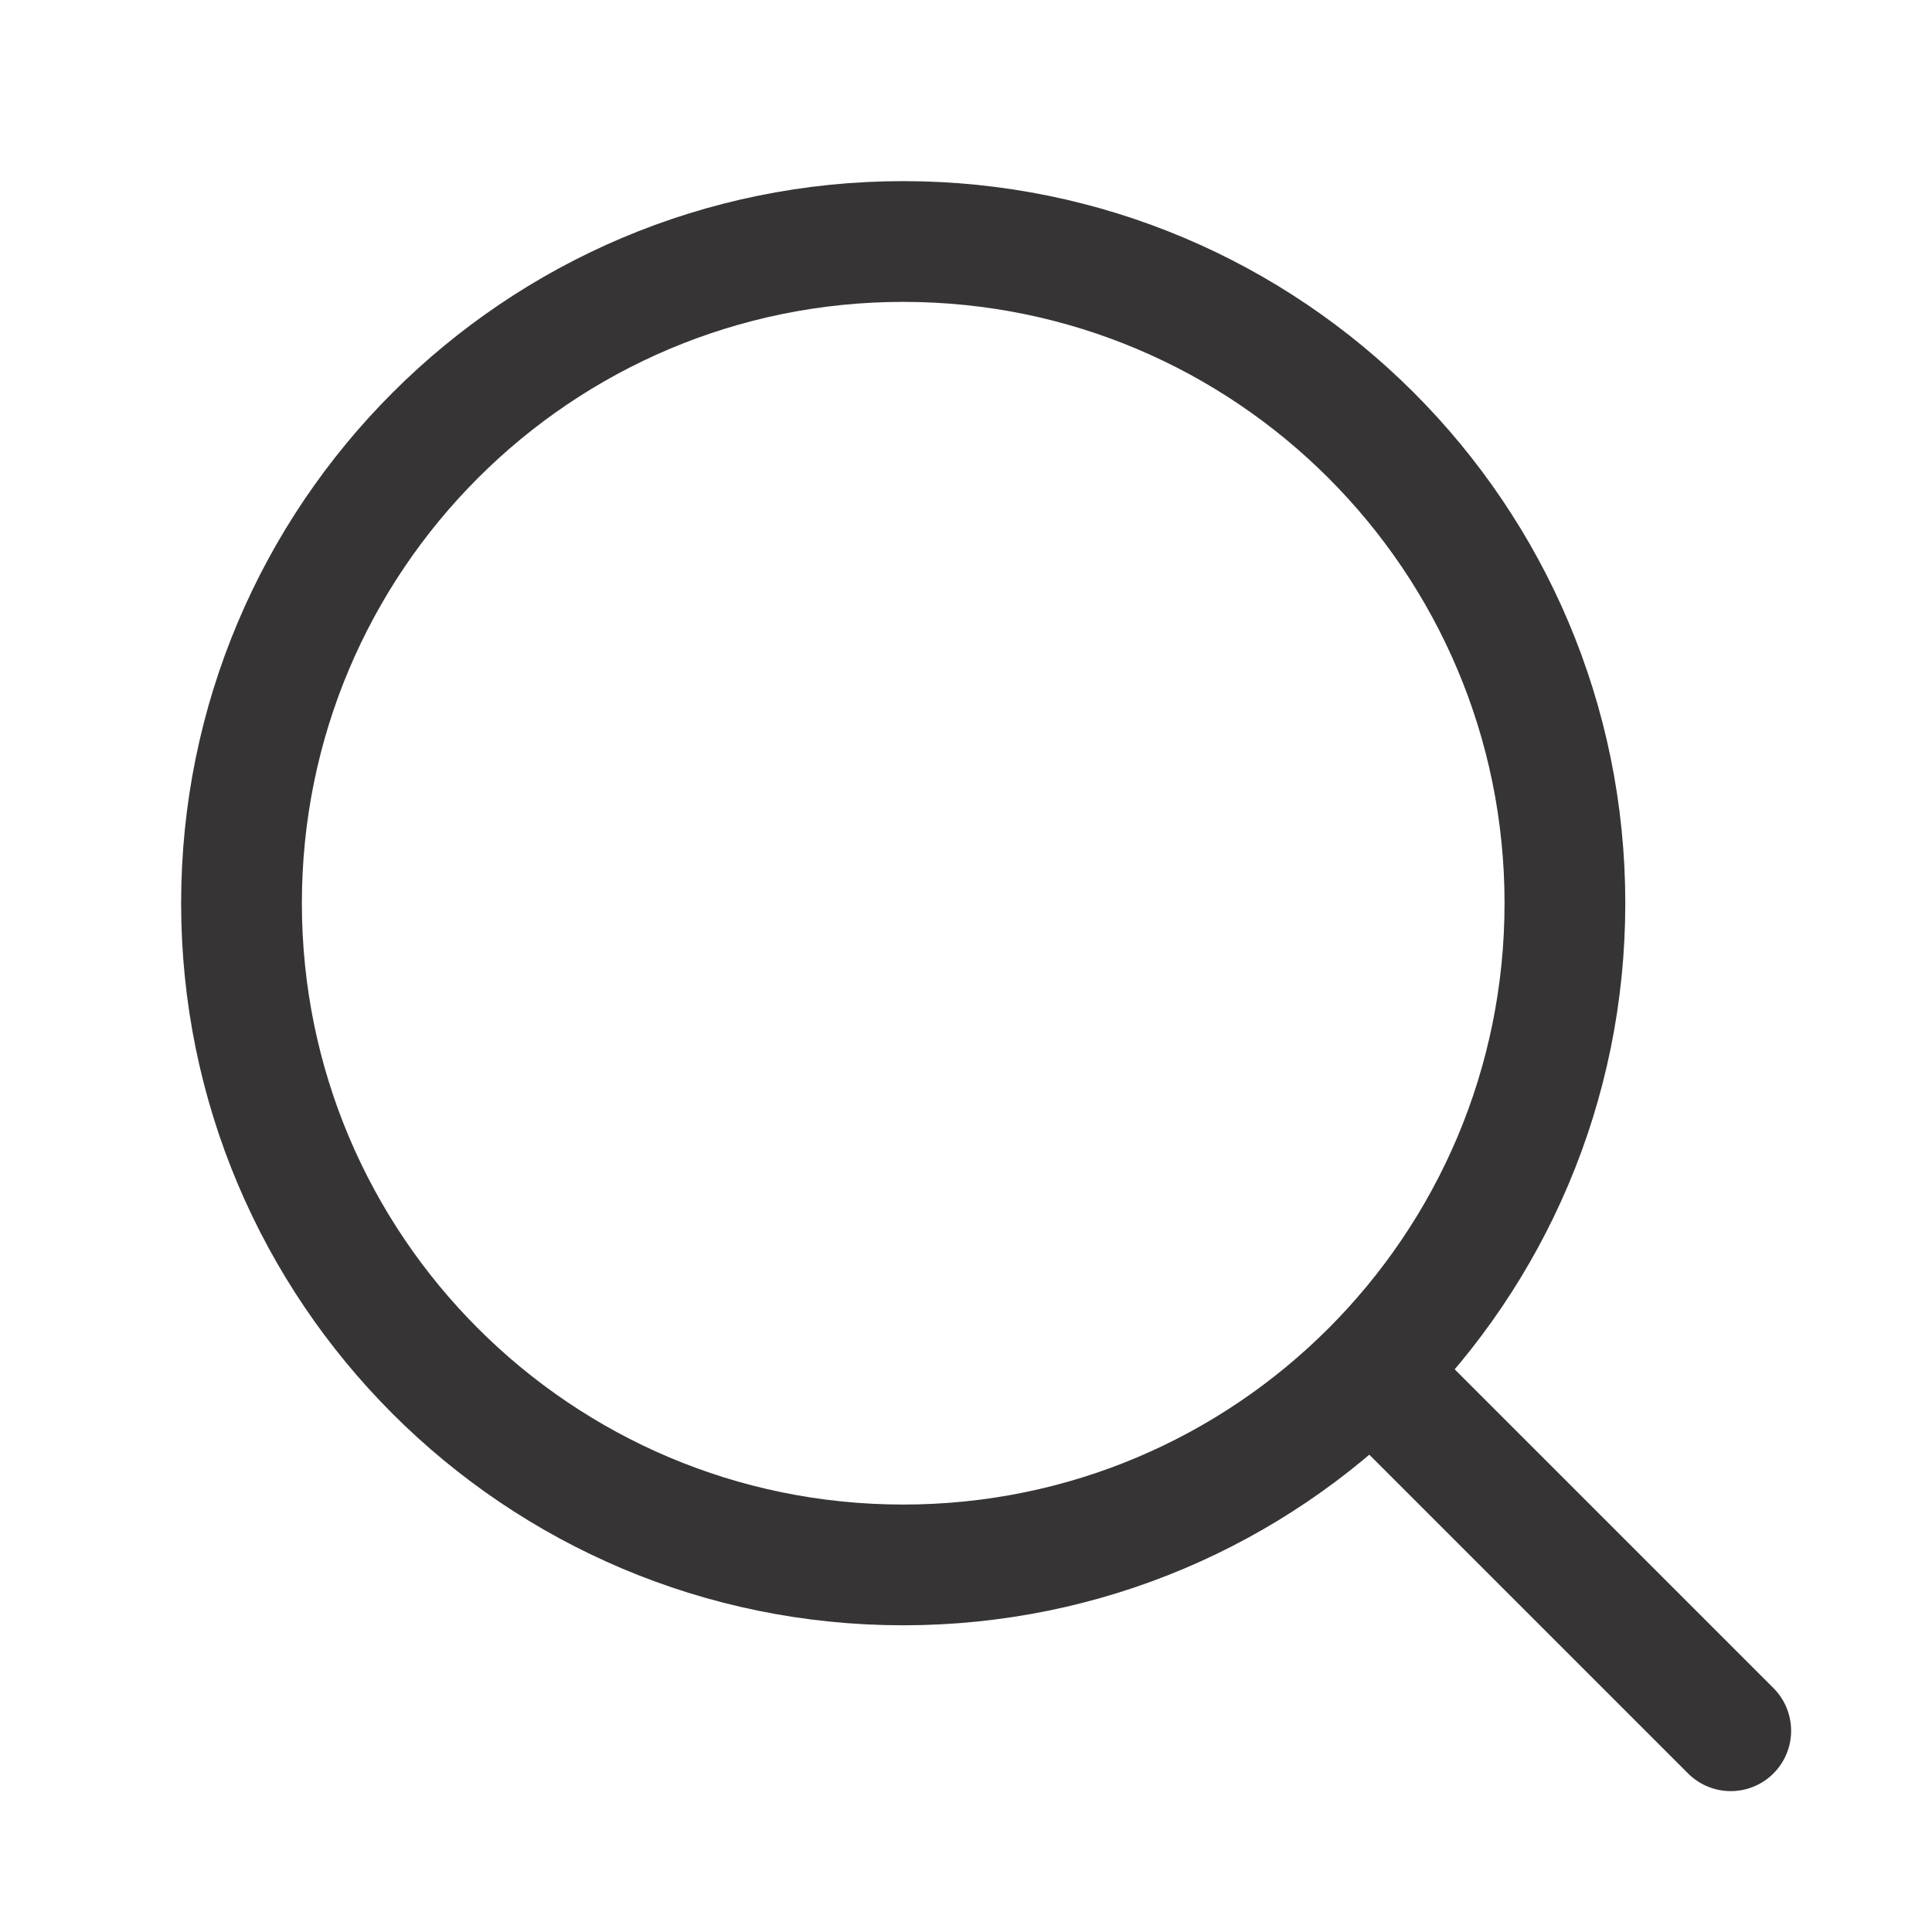
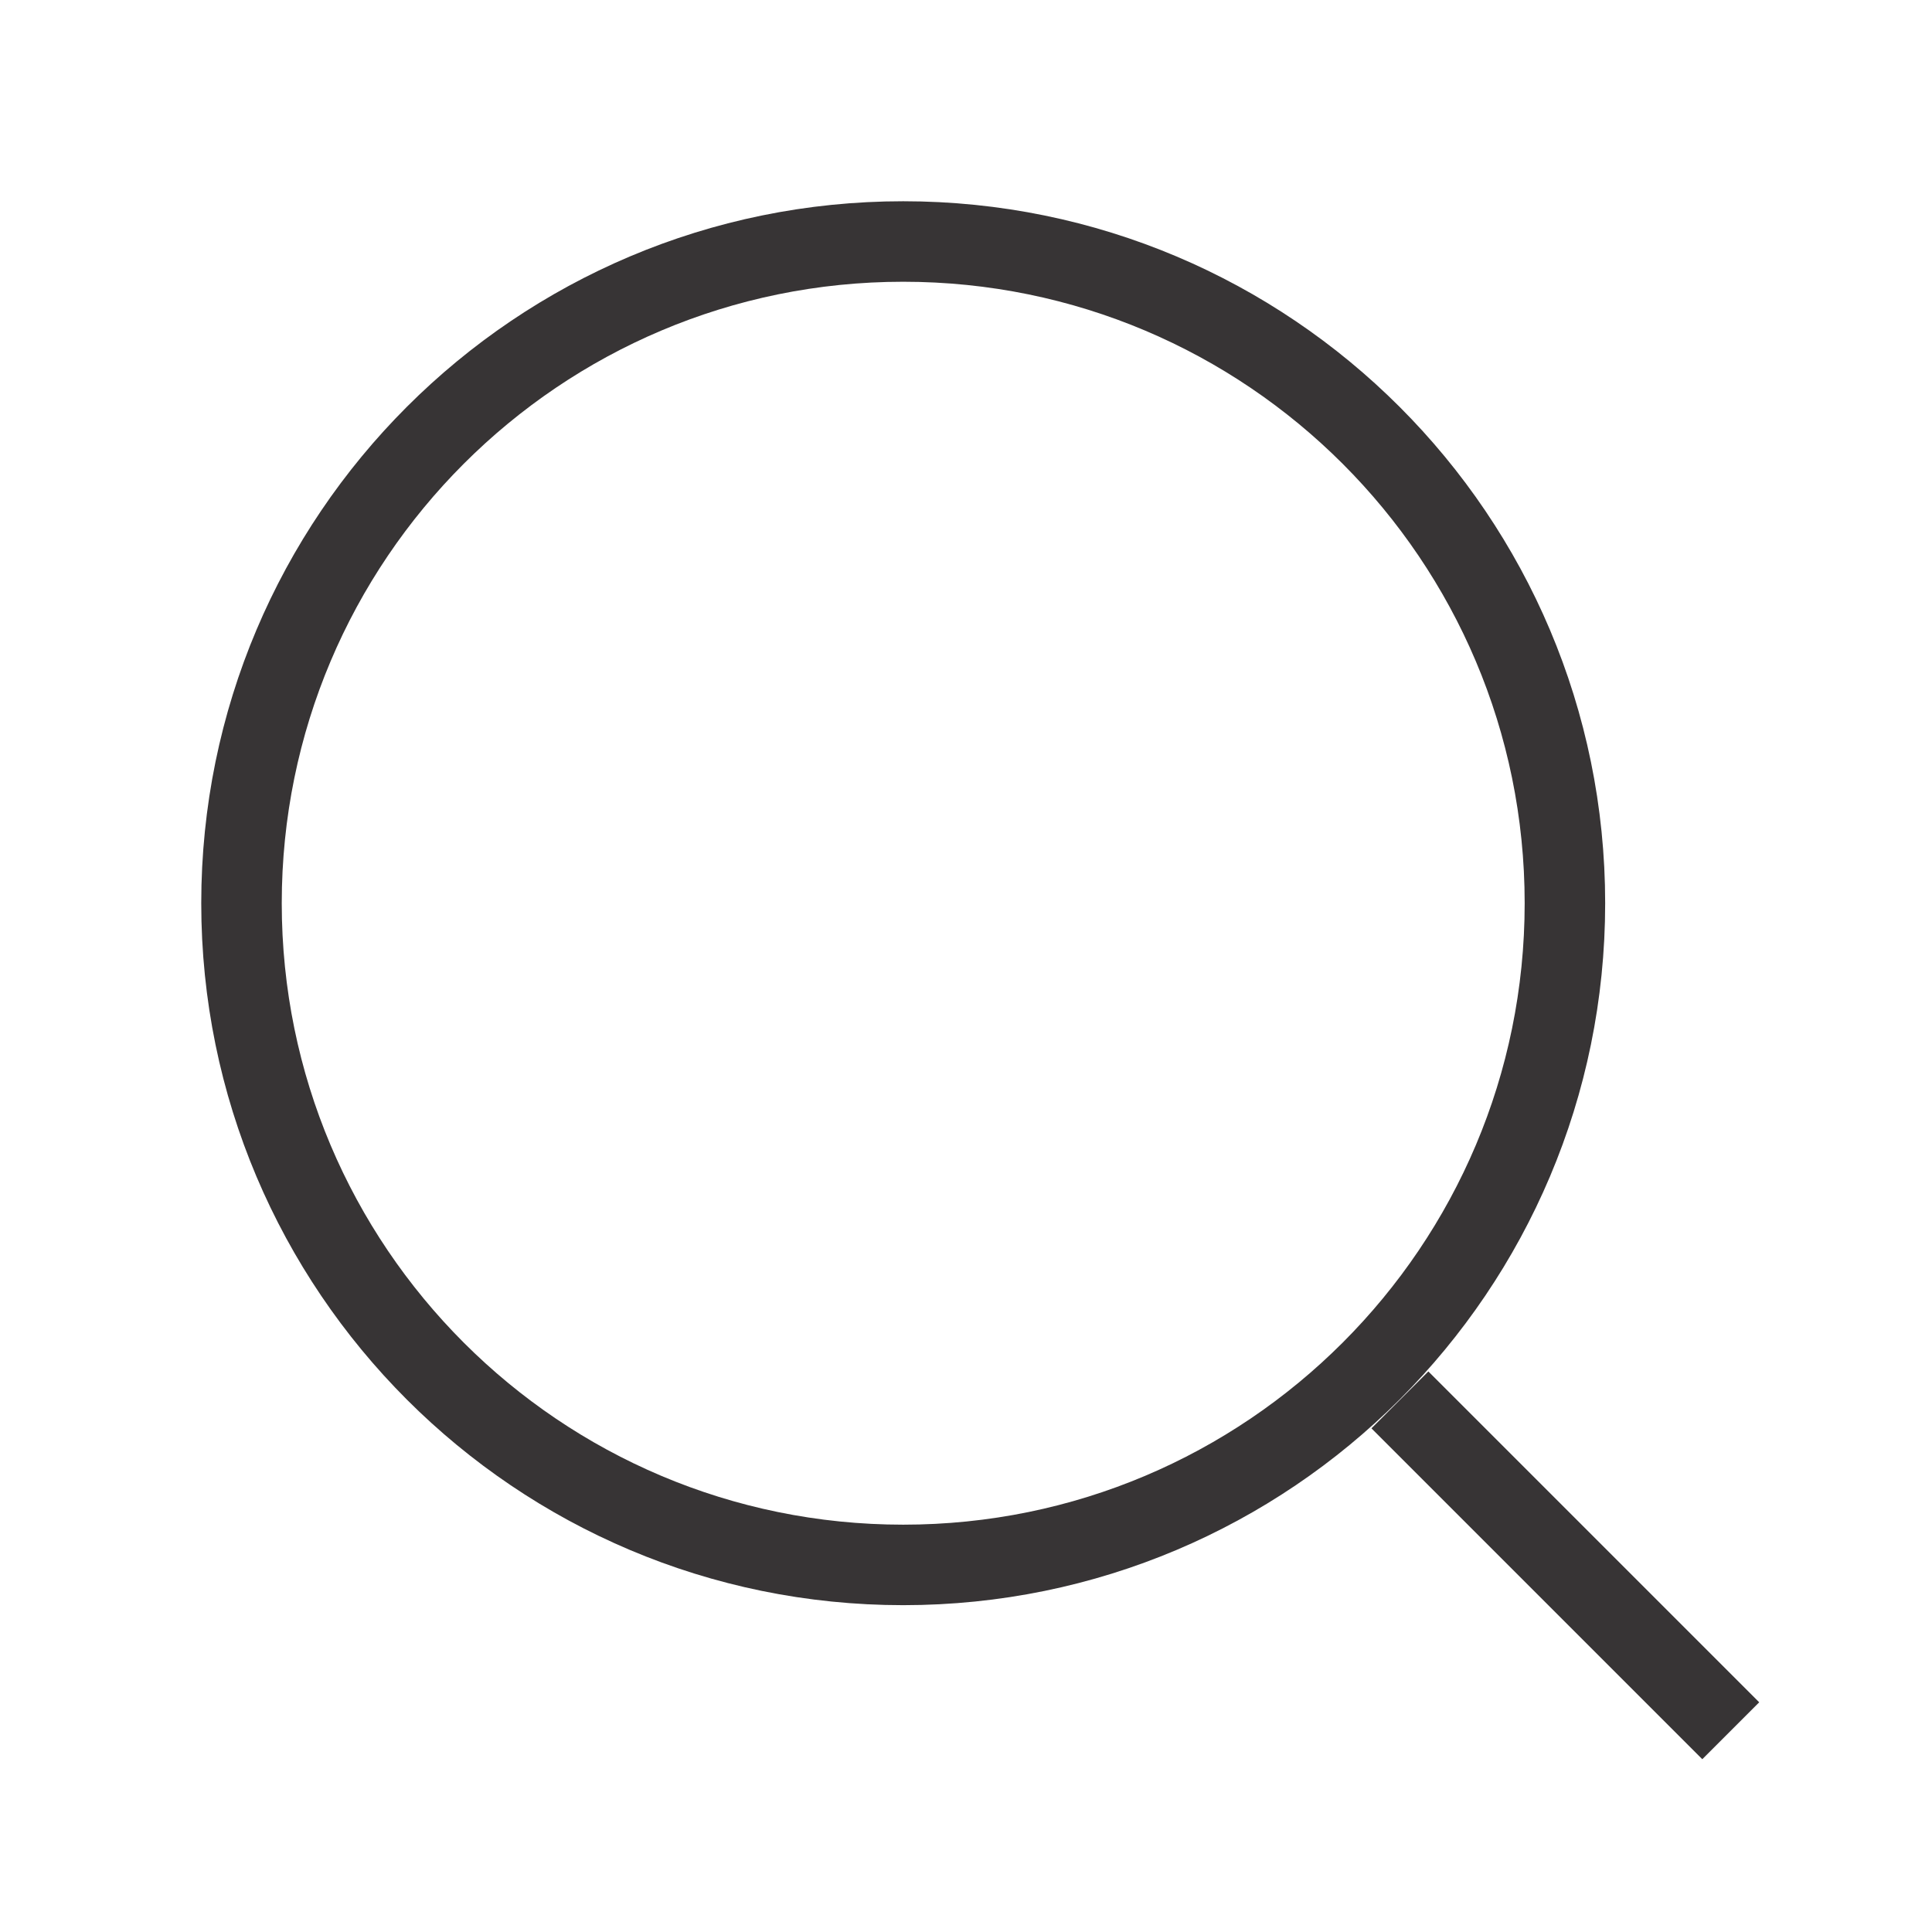
<svg xmlns="http://www.w3.org/2000/svg" width="24" height="24" viewBox="0 0 24 24" fill="none">
-   <path d="M11.22 19.44C6.68 19.44 3 15.76 3 11.22C3 6.68 6.68 3 11.22 3C15.76 3 19.44 6.68 19.44 11.22C19.44 15.76 15.76 19.44 11.22 19.44Z" stroke="#373435" stroke-width="1.5" stroke-linecap="round" stroke-linejoin="round" />
-   <path d="M21.5 21.5L17.39 17.39" stroke="#373435" stroke-width="1.5" stroke-linecap="round" stroke-linejoin="round" />
+   <path d="M11.22 19.44C6.68 19.44 3 15.76 3 11.22C3 6.68 6.68 3 11.22 3C15.76 3 19.44 6.68 19.44 11.22C19.44 15.76 15.76 19.44 11.22 19.44Z" stroke="#373435" strokeWidth="1.5" strokeLinecap="round" strokeLinejoin="round" />
+   <path d="M21.5 21.5L17.39 17.39" stroke="#373435" strokeWidth="1.5" strokeLinecap="round" strokeLinejoin="round" />
</svg>
